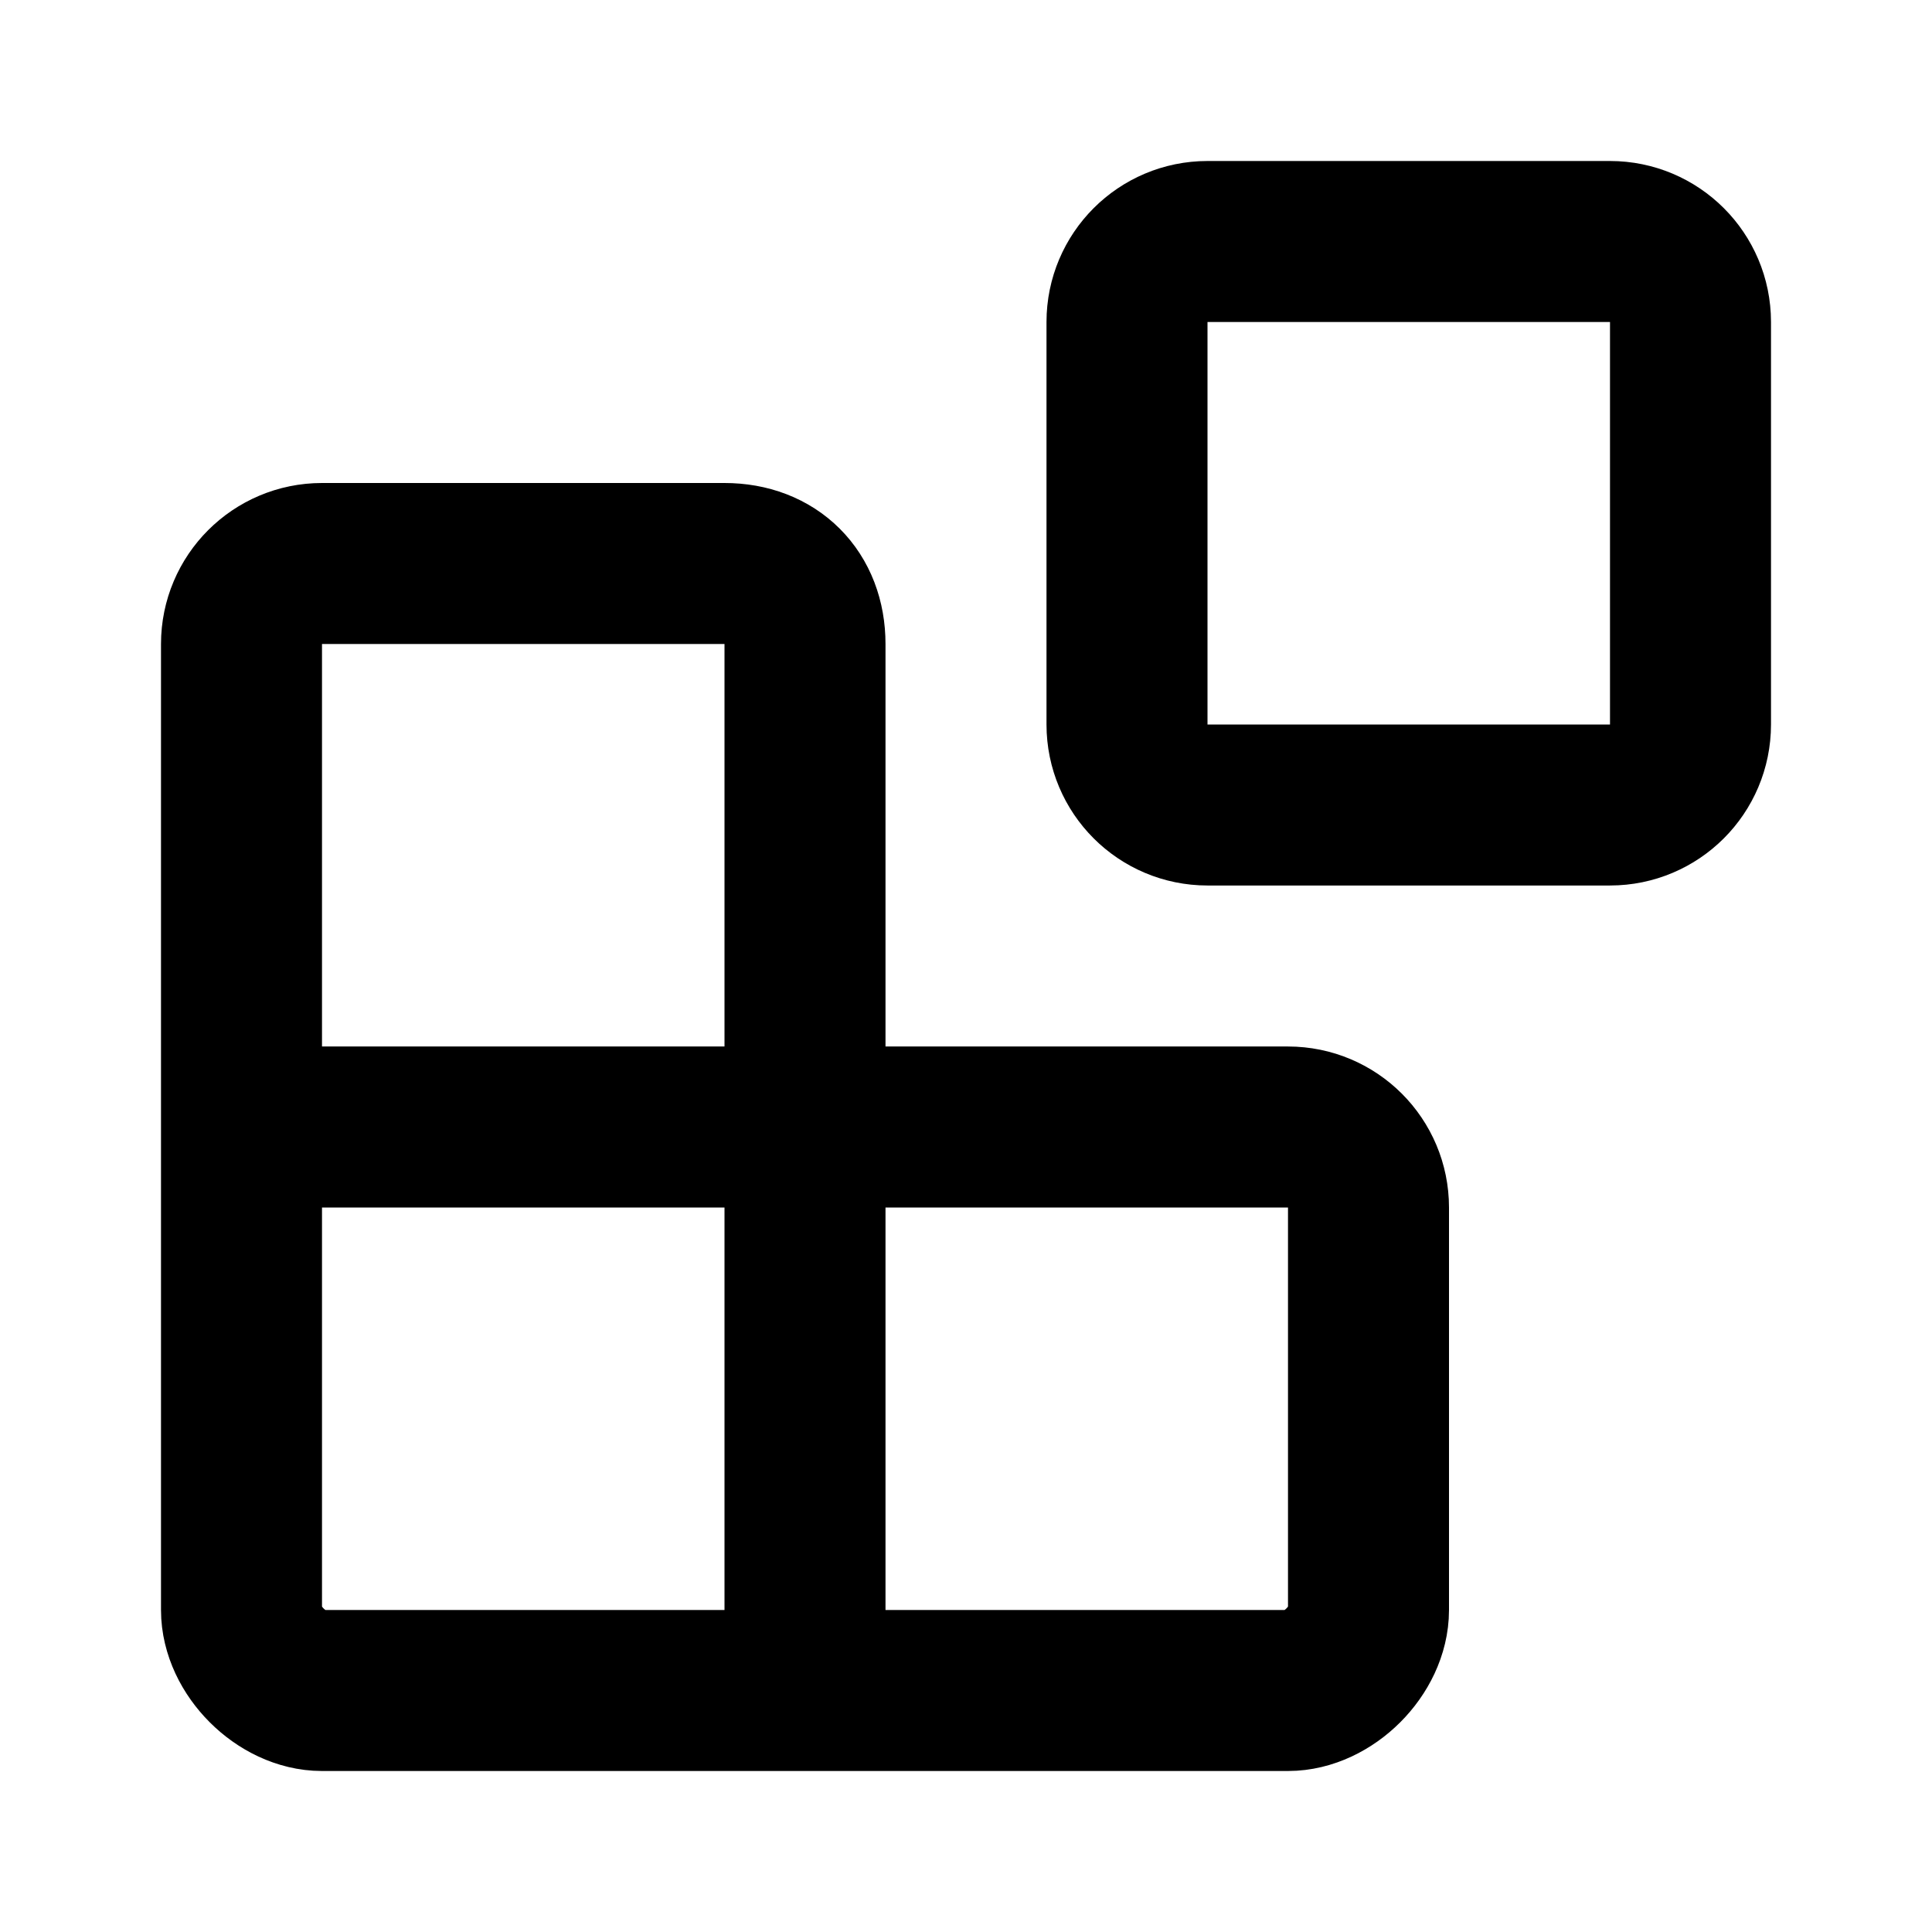
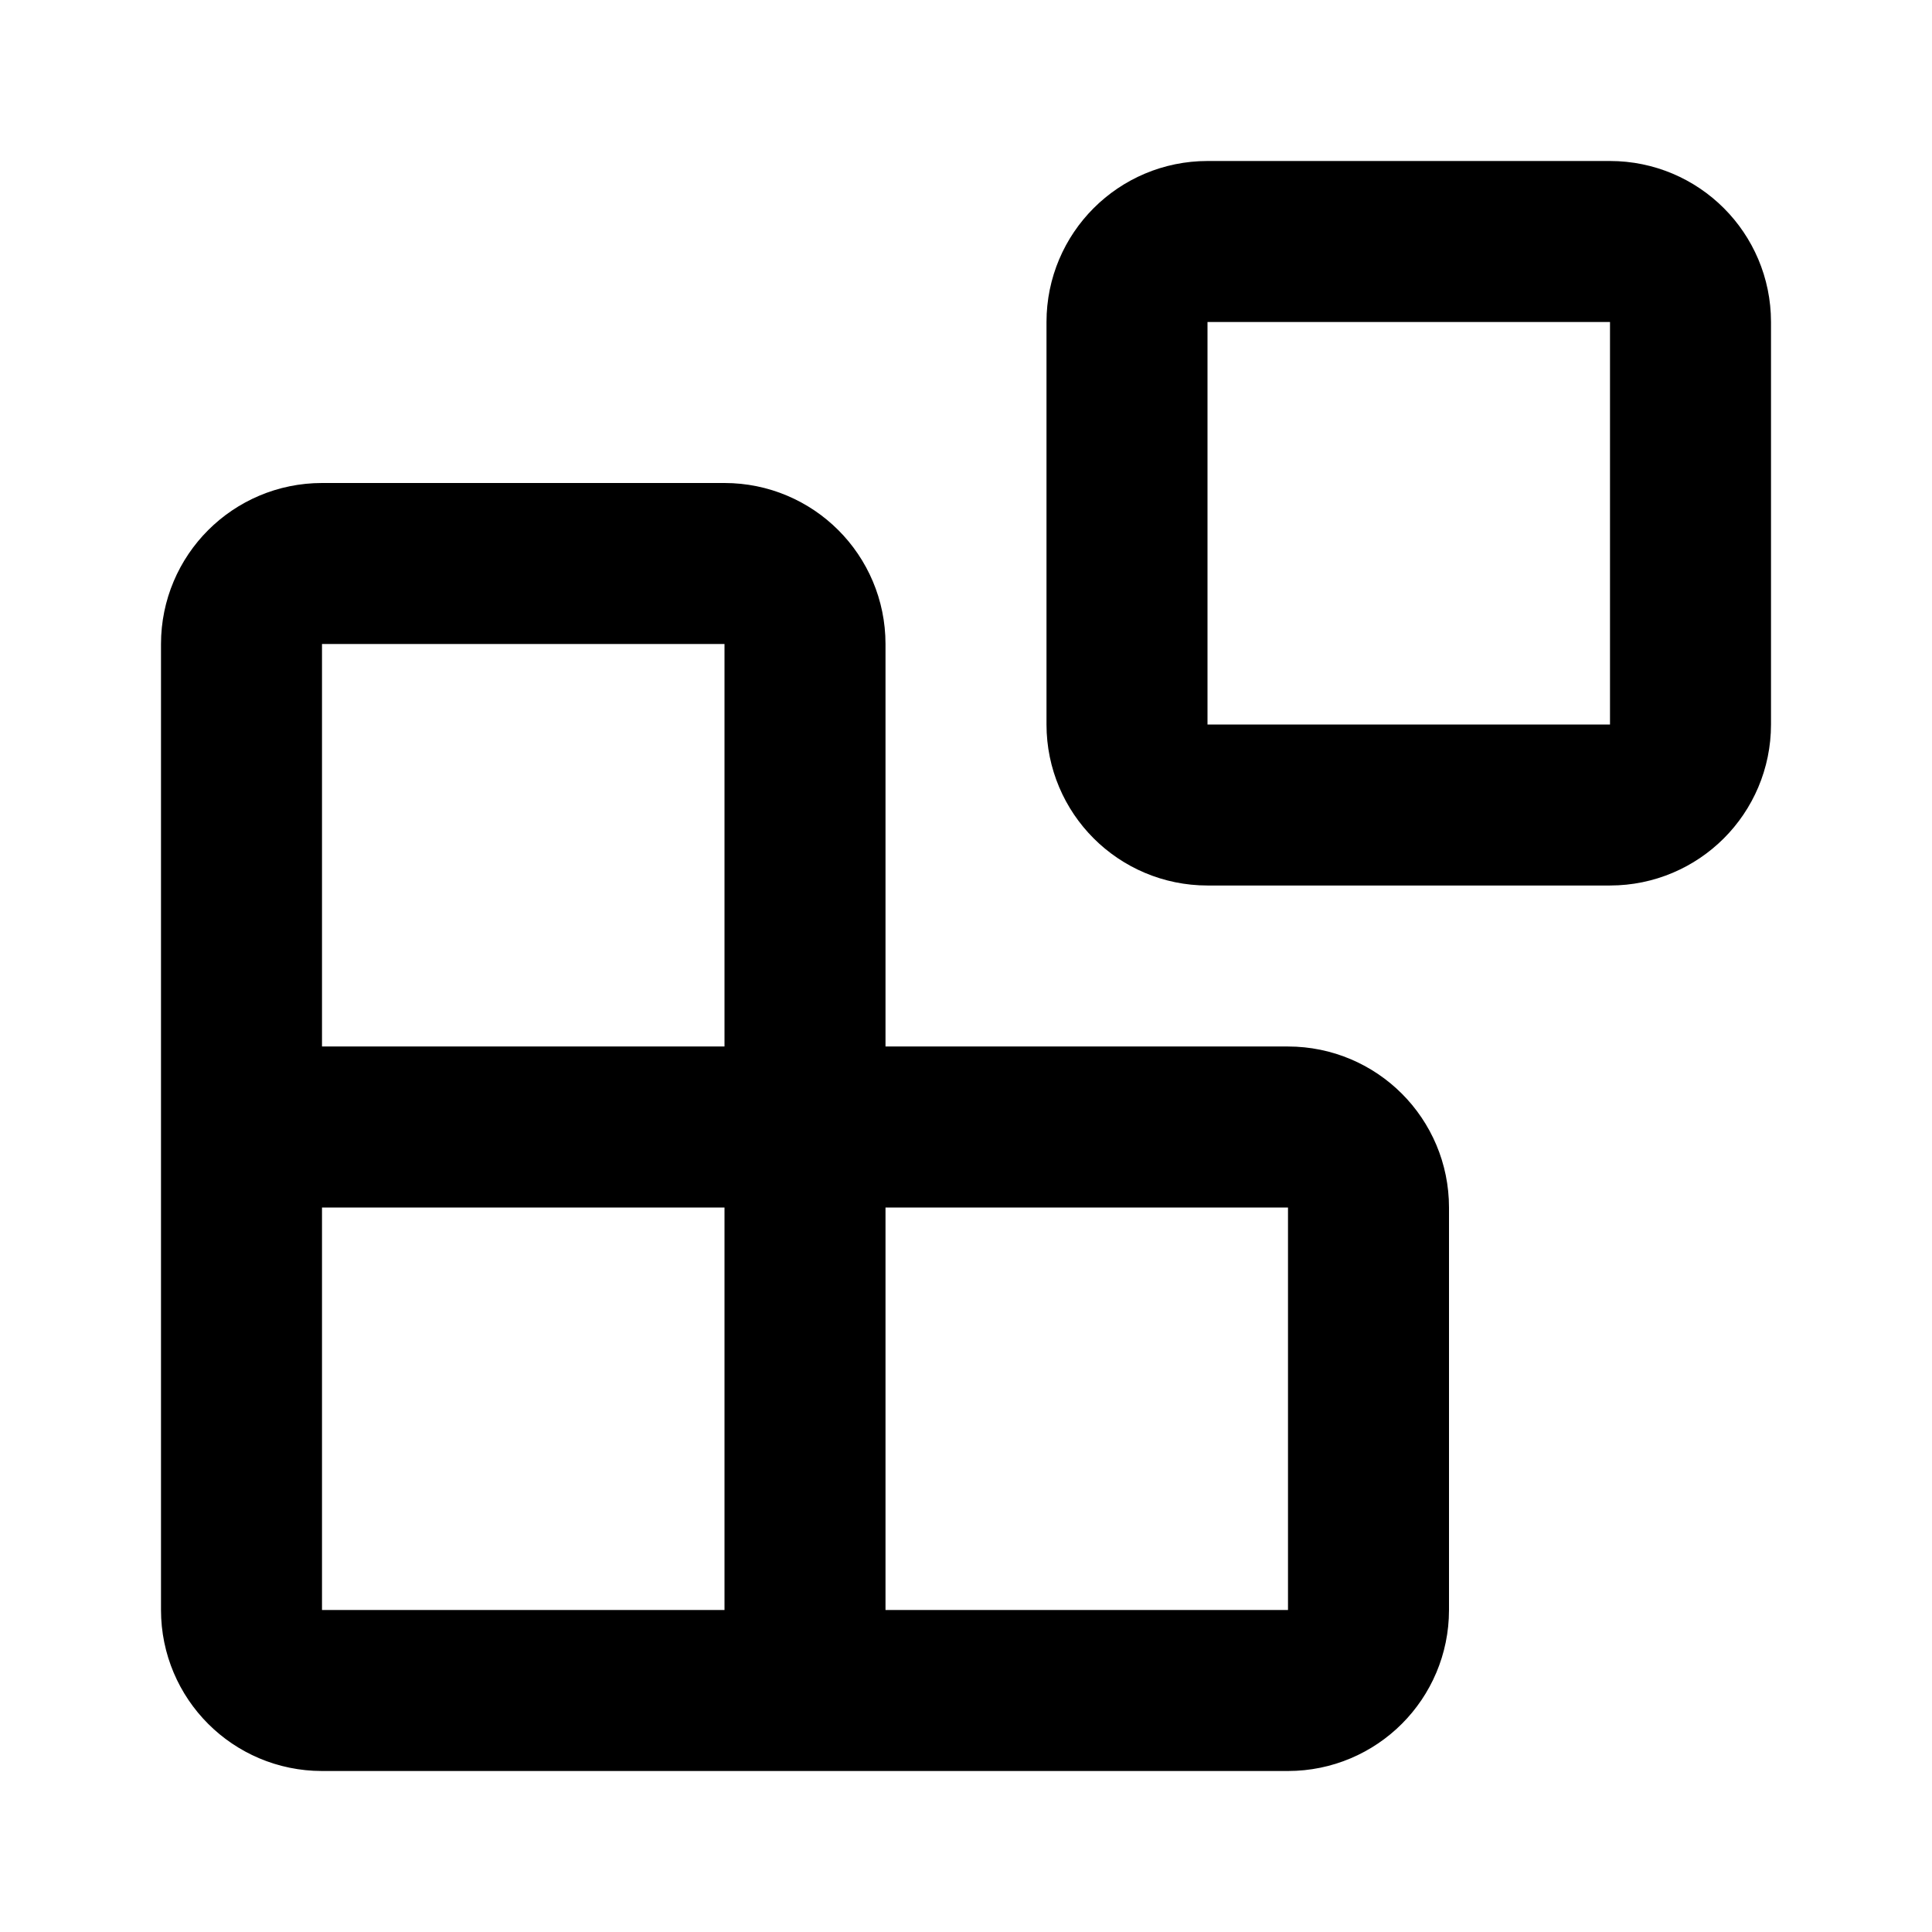
<svg xmlns="http://www.w3.org/2000/svg" width="24" height="24" viewBox="0 0 24 24" fill="none" stroke="currentColor" stroke-width="2" stroke-linecap="round" stroke-linejoin="round">
  <rect width="7" height="7" x="14" y="3" rx="1" />
-   <path d="M10 21V8c0-.6-.4-1-1-1H4a1 1 0 0 0-1 1v12c0 .5.5 1 1 1h12c.5 0 1-.5 1-1v-5a1 1 0 0 0-1-1H3" />
+   <path d="M10 21V8a1 1 0 0 0-1-1H4a1 1 0 0 0-1 1v12a1 1 0 0 0 1 1h12a1 1 0 0 0 1-1v-5a1 1 0 0 0-1-1H3" />
</svg>
